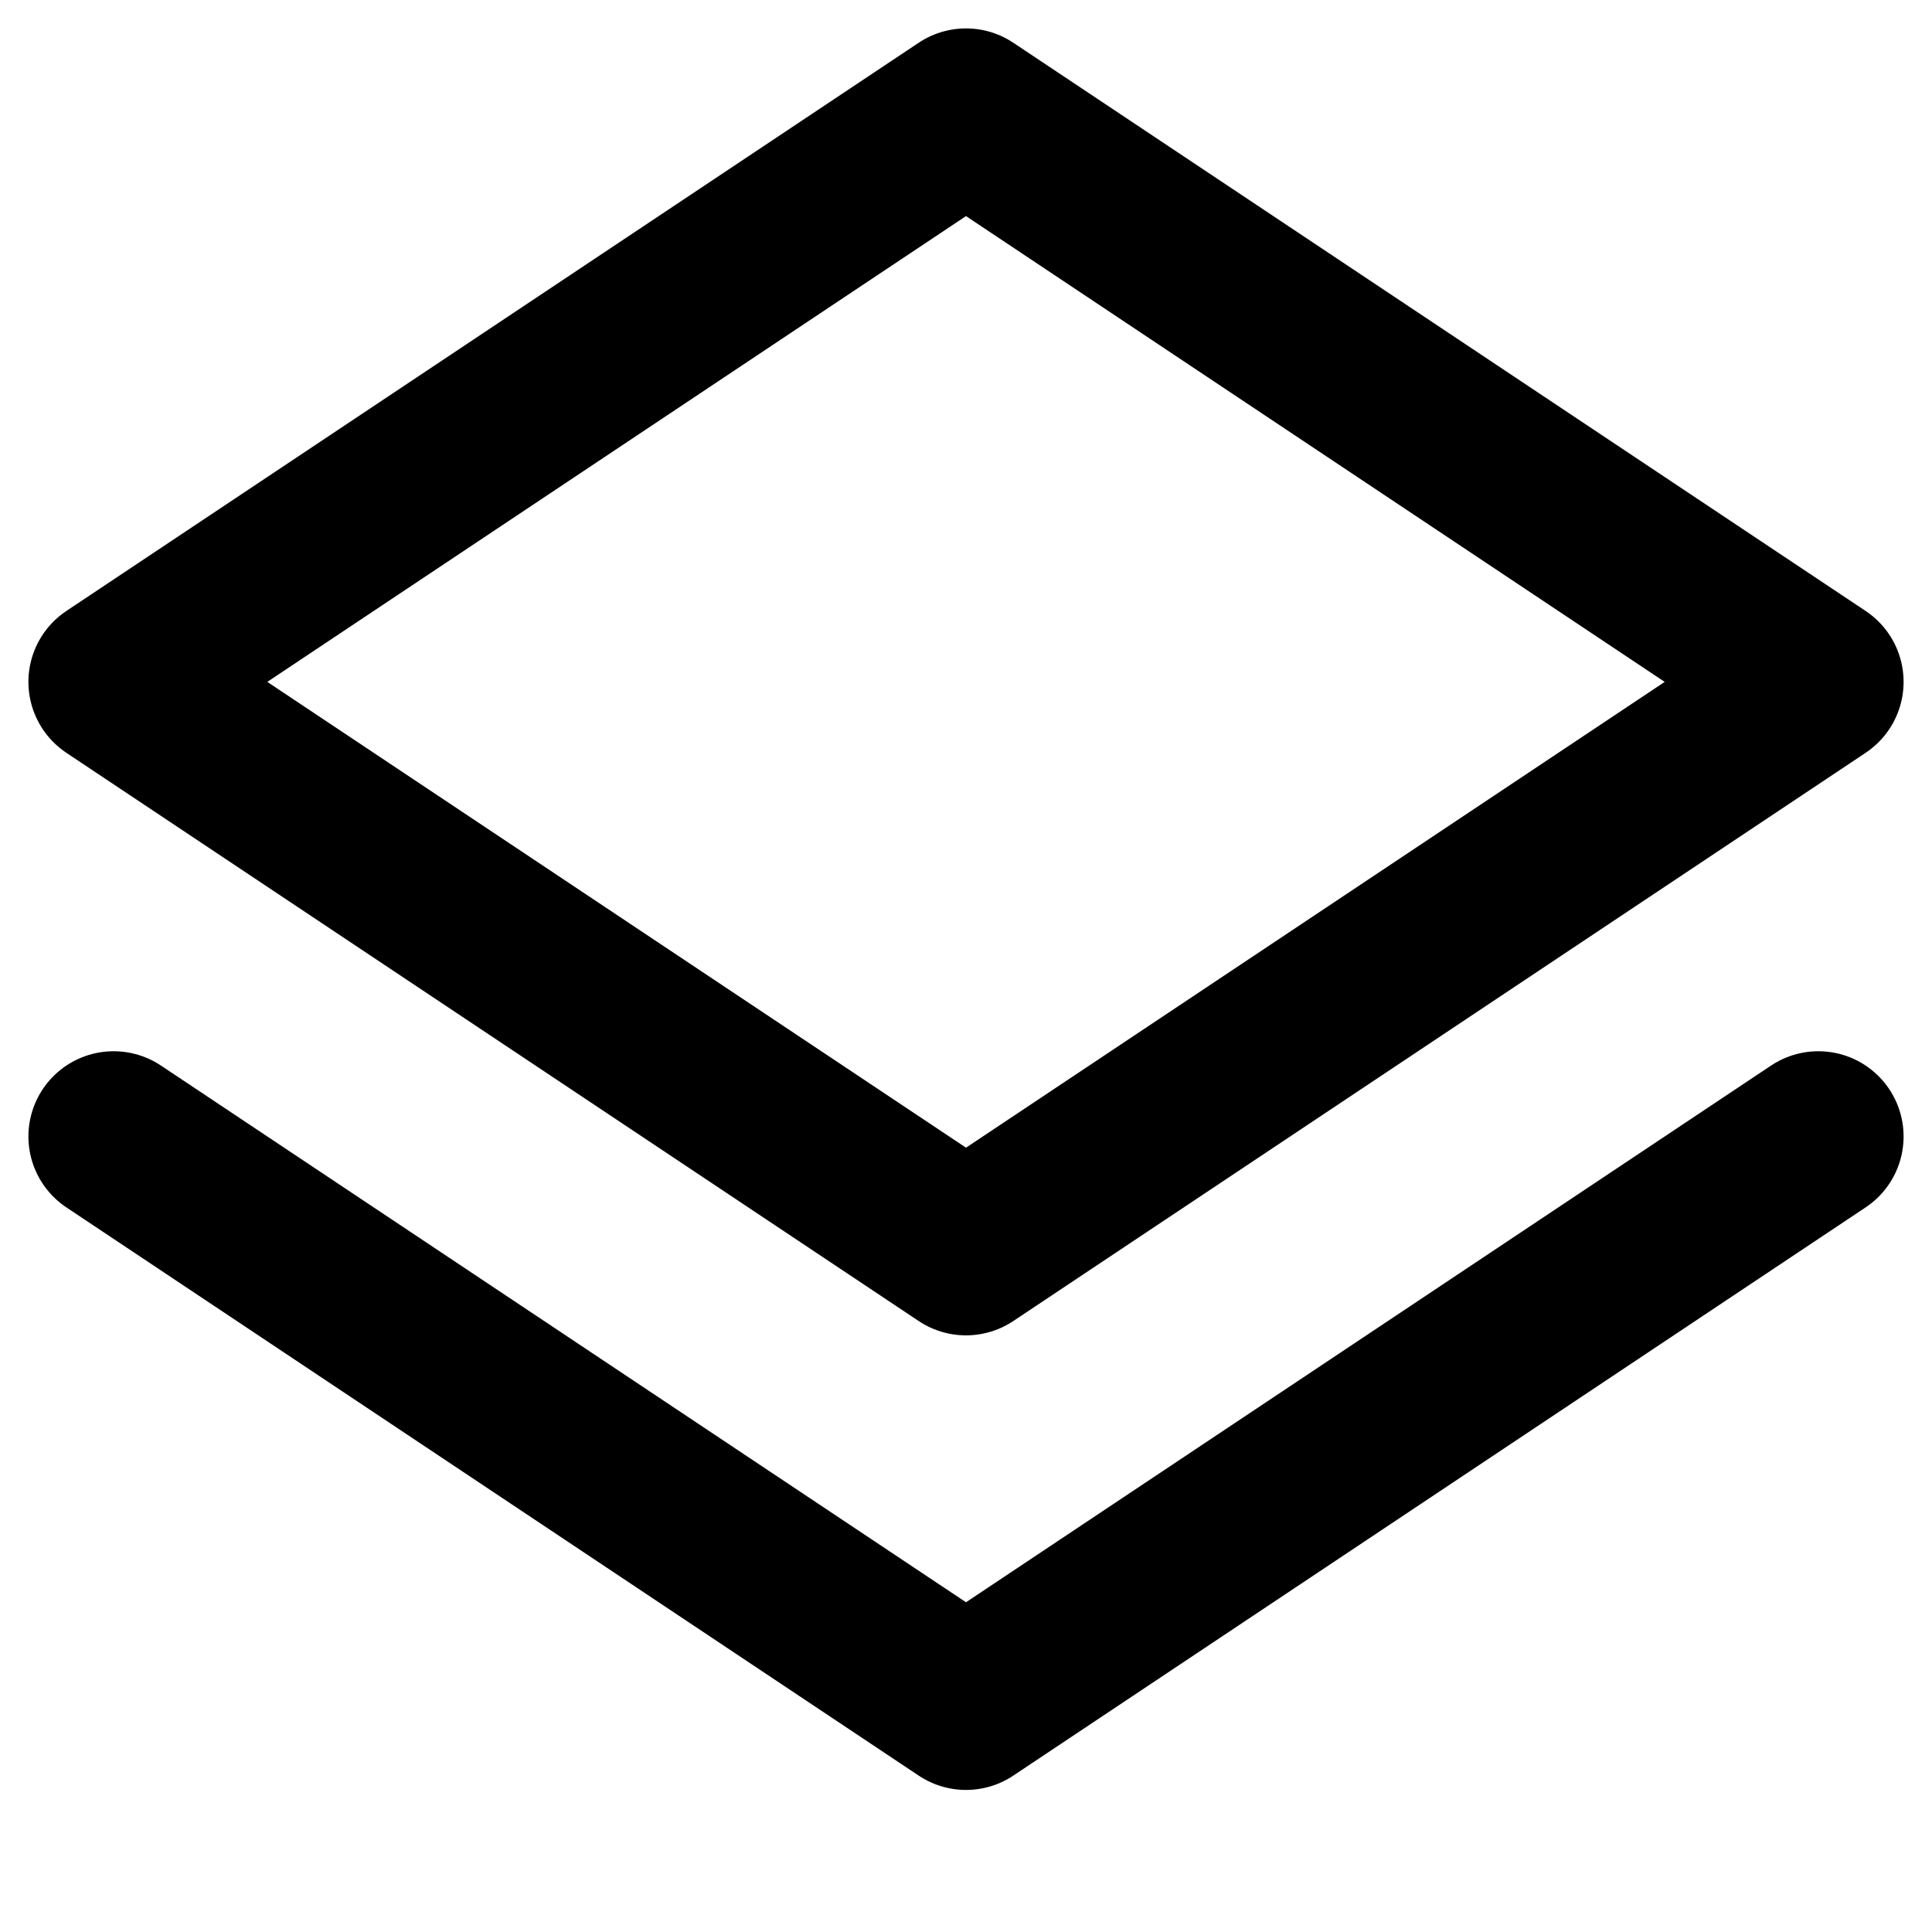
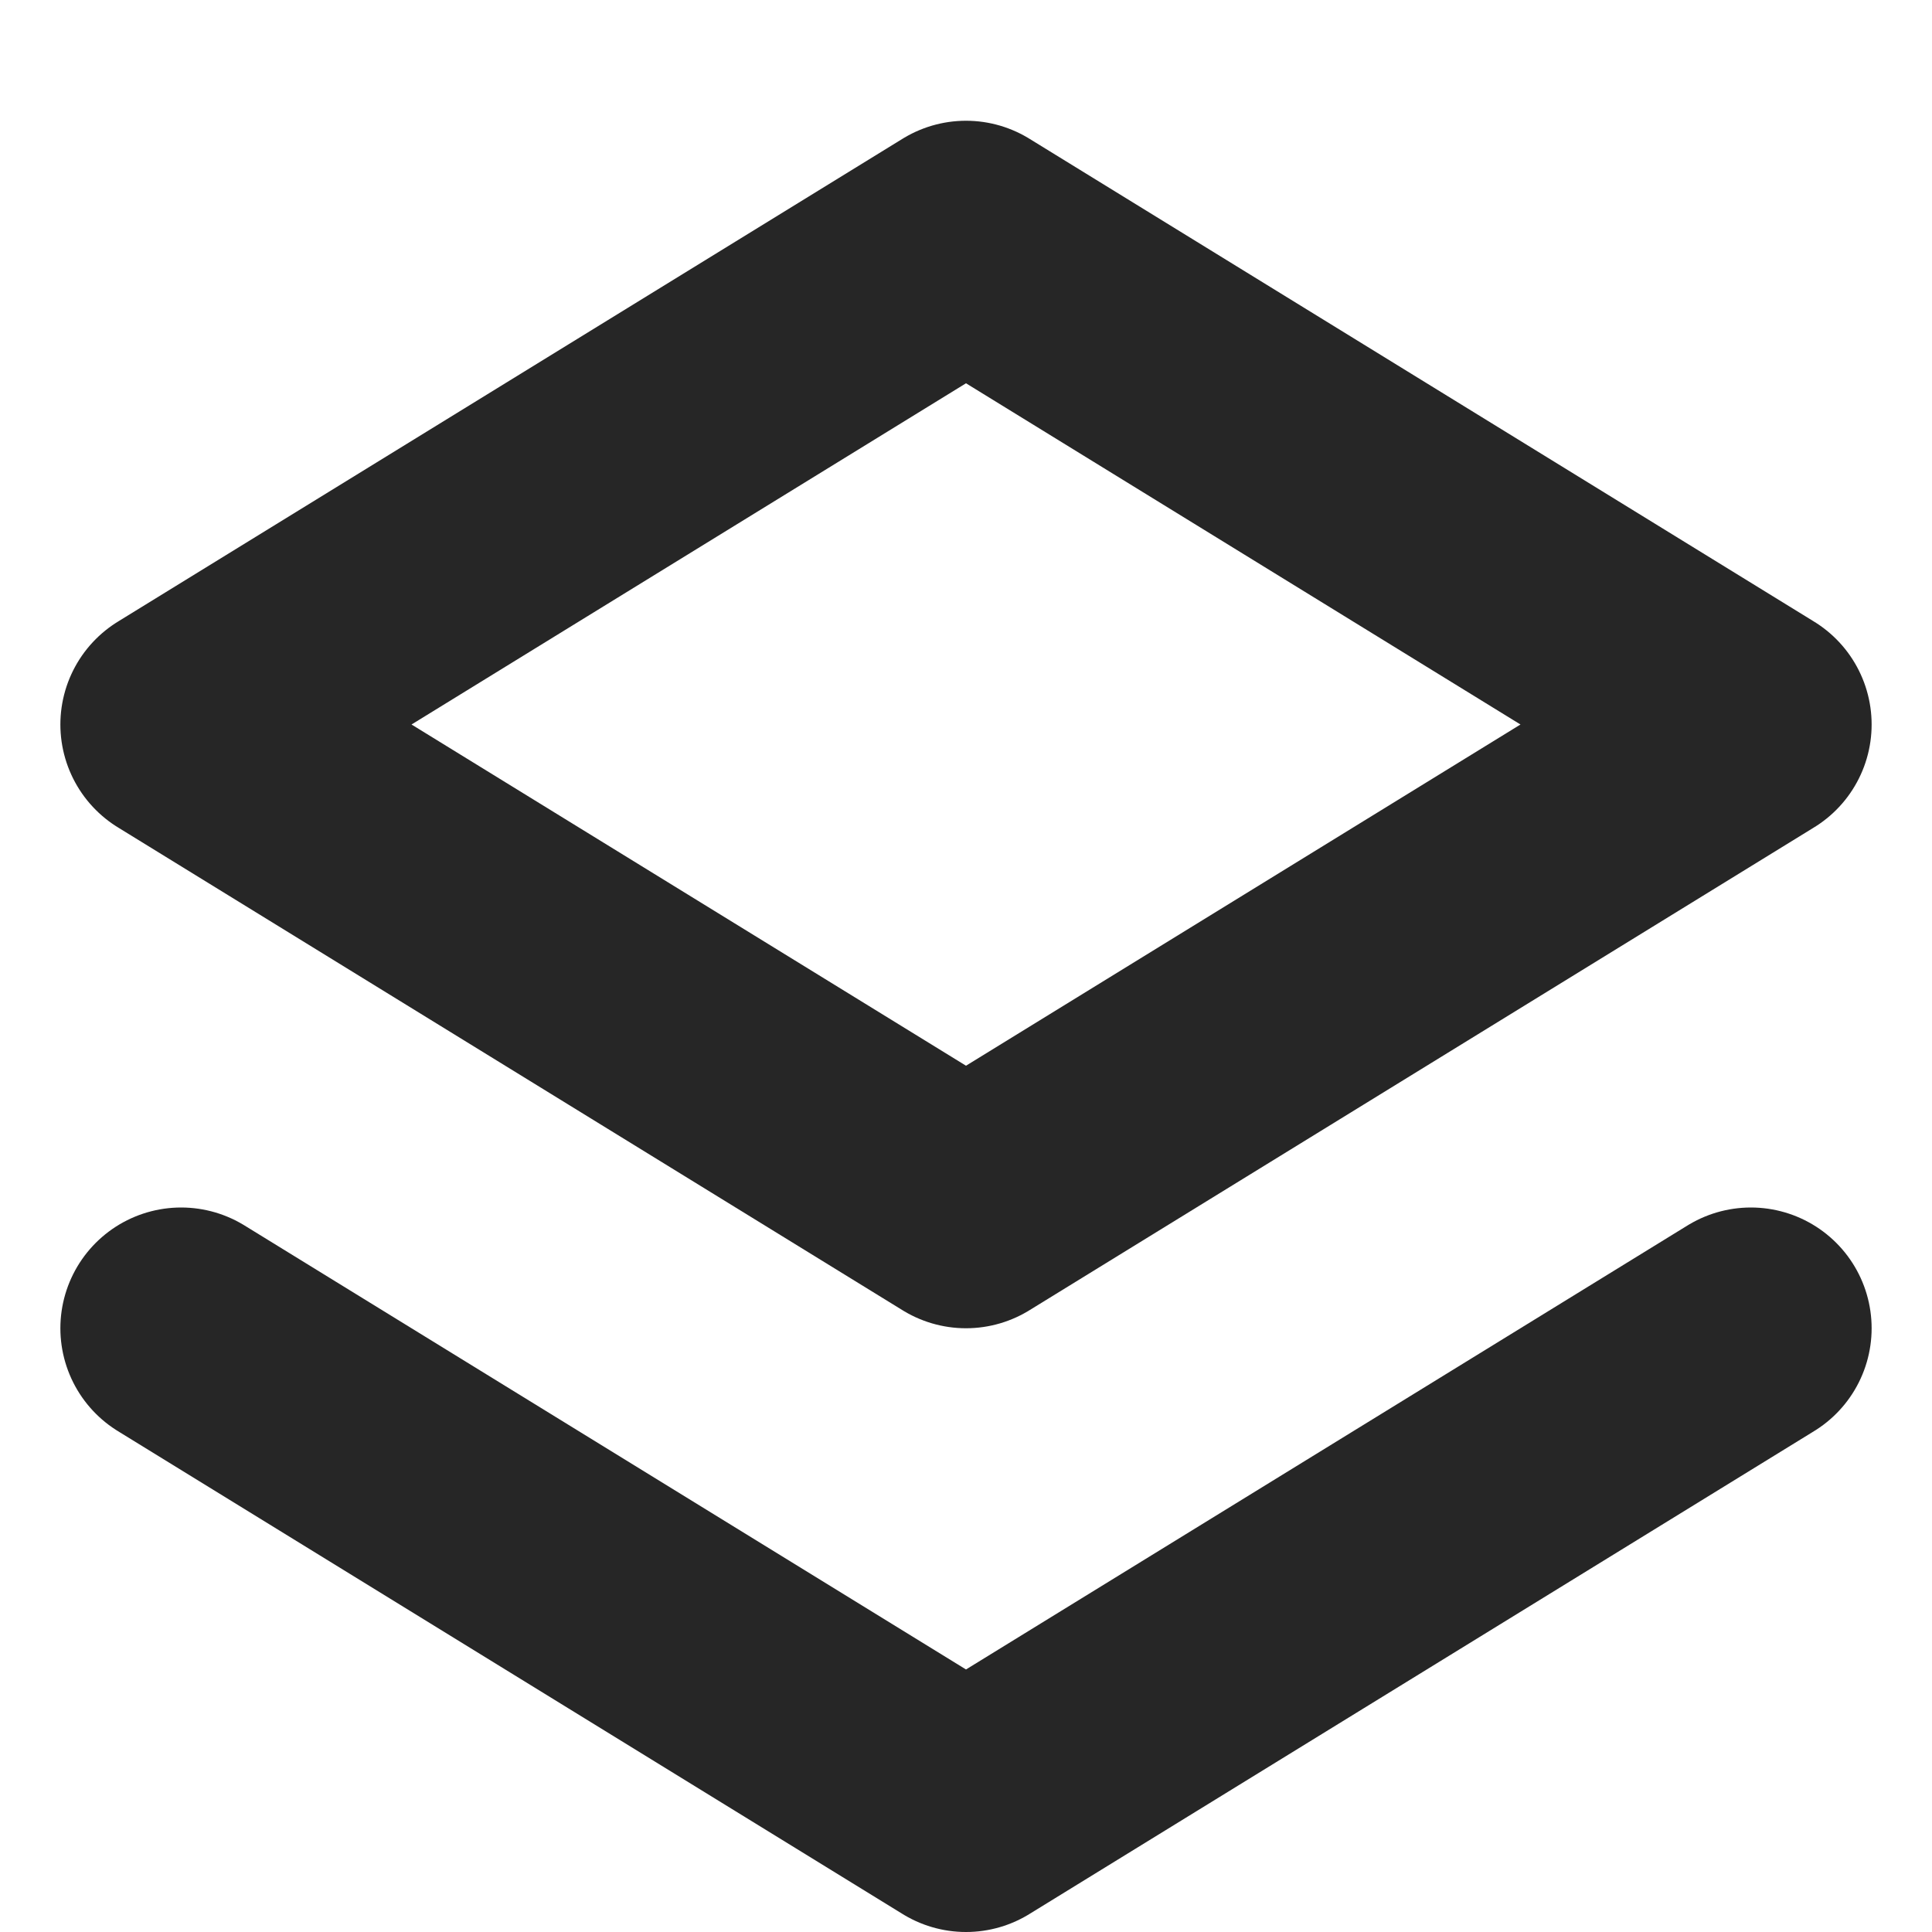
- <svg xmlns="http://www.w3.org/2000/svg" width="17" height="17" viewBox="0 0 17 17" fill="none">
-   <g id="Frame 17372">
-     <rect width="16" height="16" transform="translate(0.5 0.5)" />
-     <path id="Vector 63" d="M8.5 1L1 6L8.5 11L16 6L8.5 1Z" stroke="black" stroke-width="1.5" stroke-linecap="round" stroke-linejoin="round" />
-     <path id="Vector 64" d="M1 10L8.5 15L16 10" stroke="black" stroke-width="1.5" stroke-linecap="round" stroke-linejoin="round" />
+ <svg xmlns="http://www.w3.org/2000/svg" width="16" height="16" viewBox="0 0 16 16" fill="none">
+   <g id="icon/basemap">
+     <path id="Vector 63" d="M8 2L1.5 6L8 10L14.5 6L8 2Z" stroke="black" stroke-opacity="0.85" stroke-width="2" stroke-linecap="round" stroke-linejoin="round" />
+     <path id="Vector 64" d="M1.5 11L8 15L14.5 11" stroke="black" stroke-opacity="0.85" stroke-width="2" stroke-linecap="round" stroke-linejoin="round" />
  </g>
</svg>
